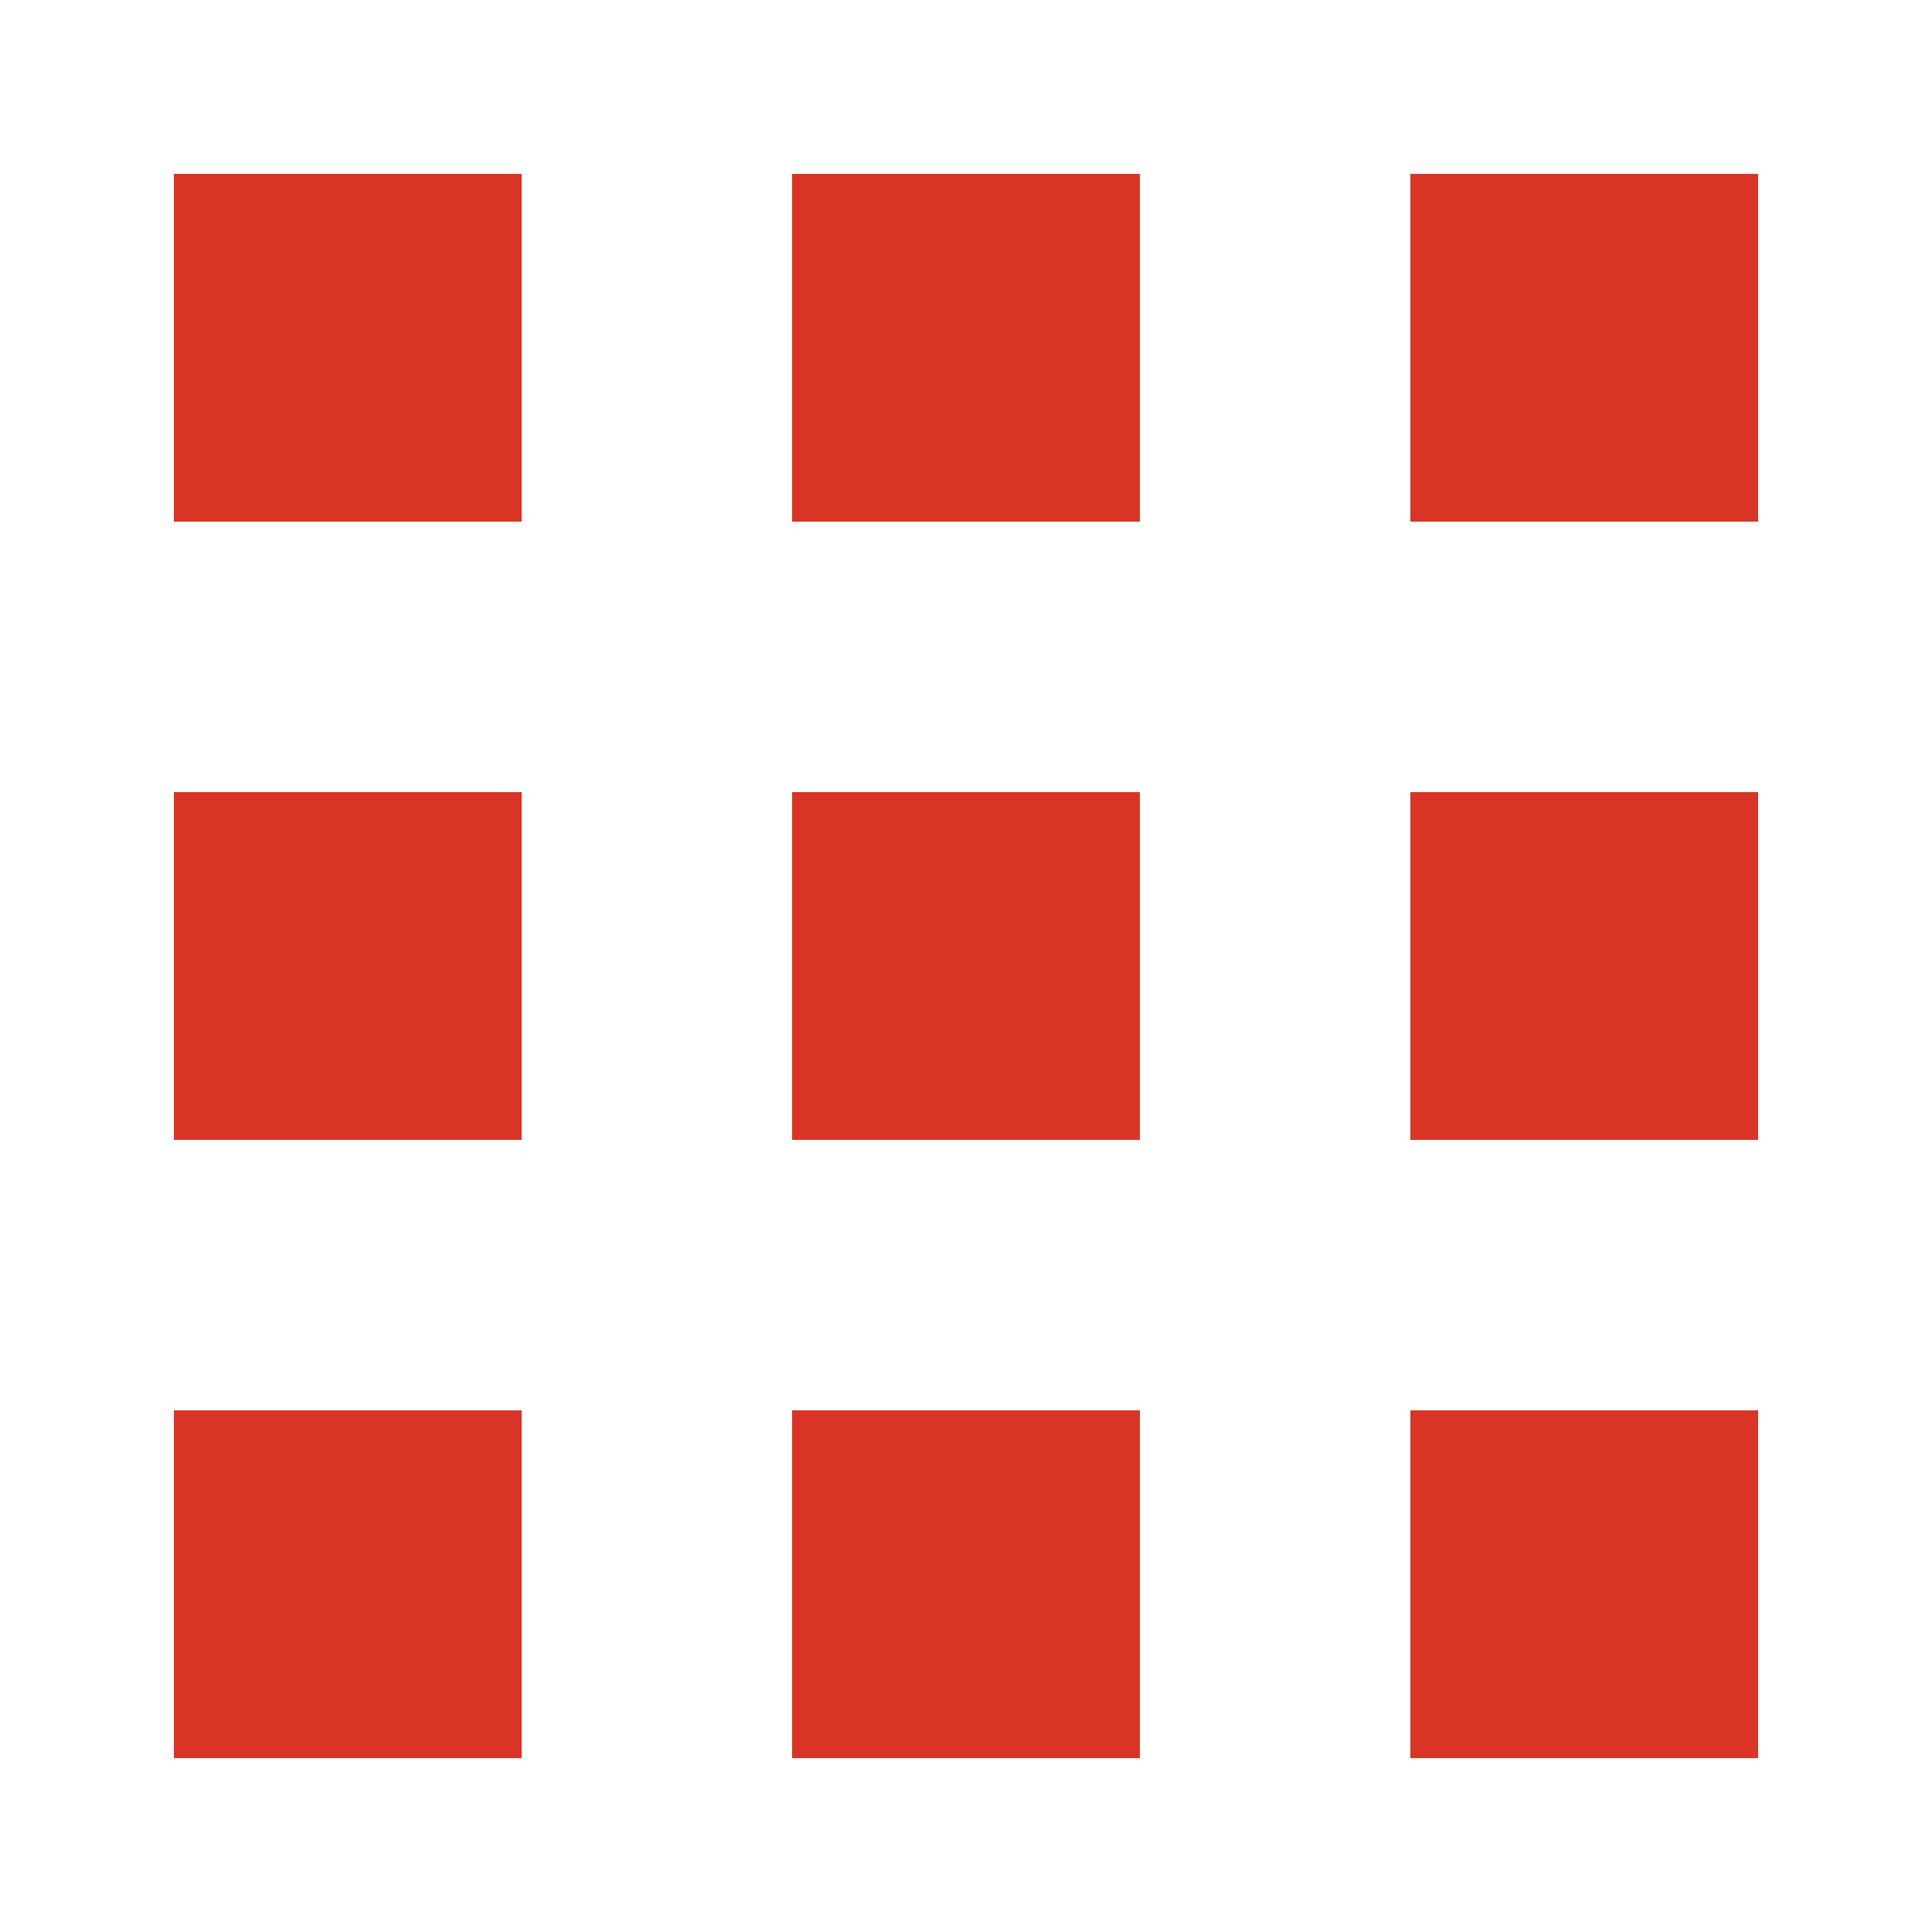
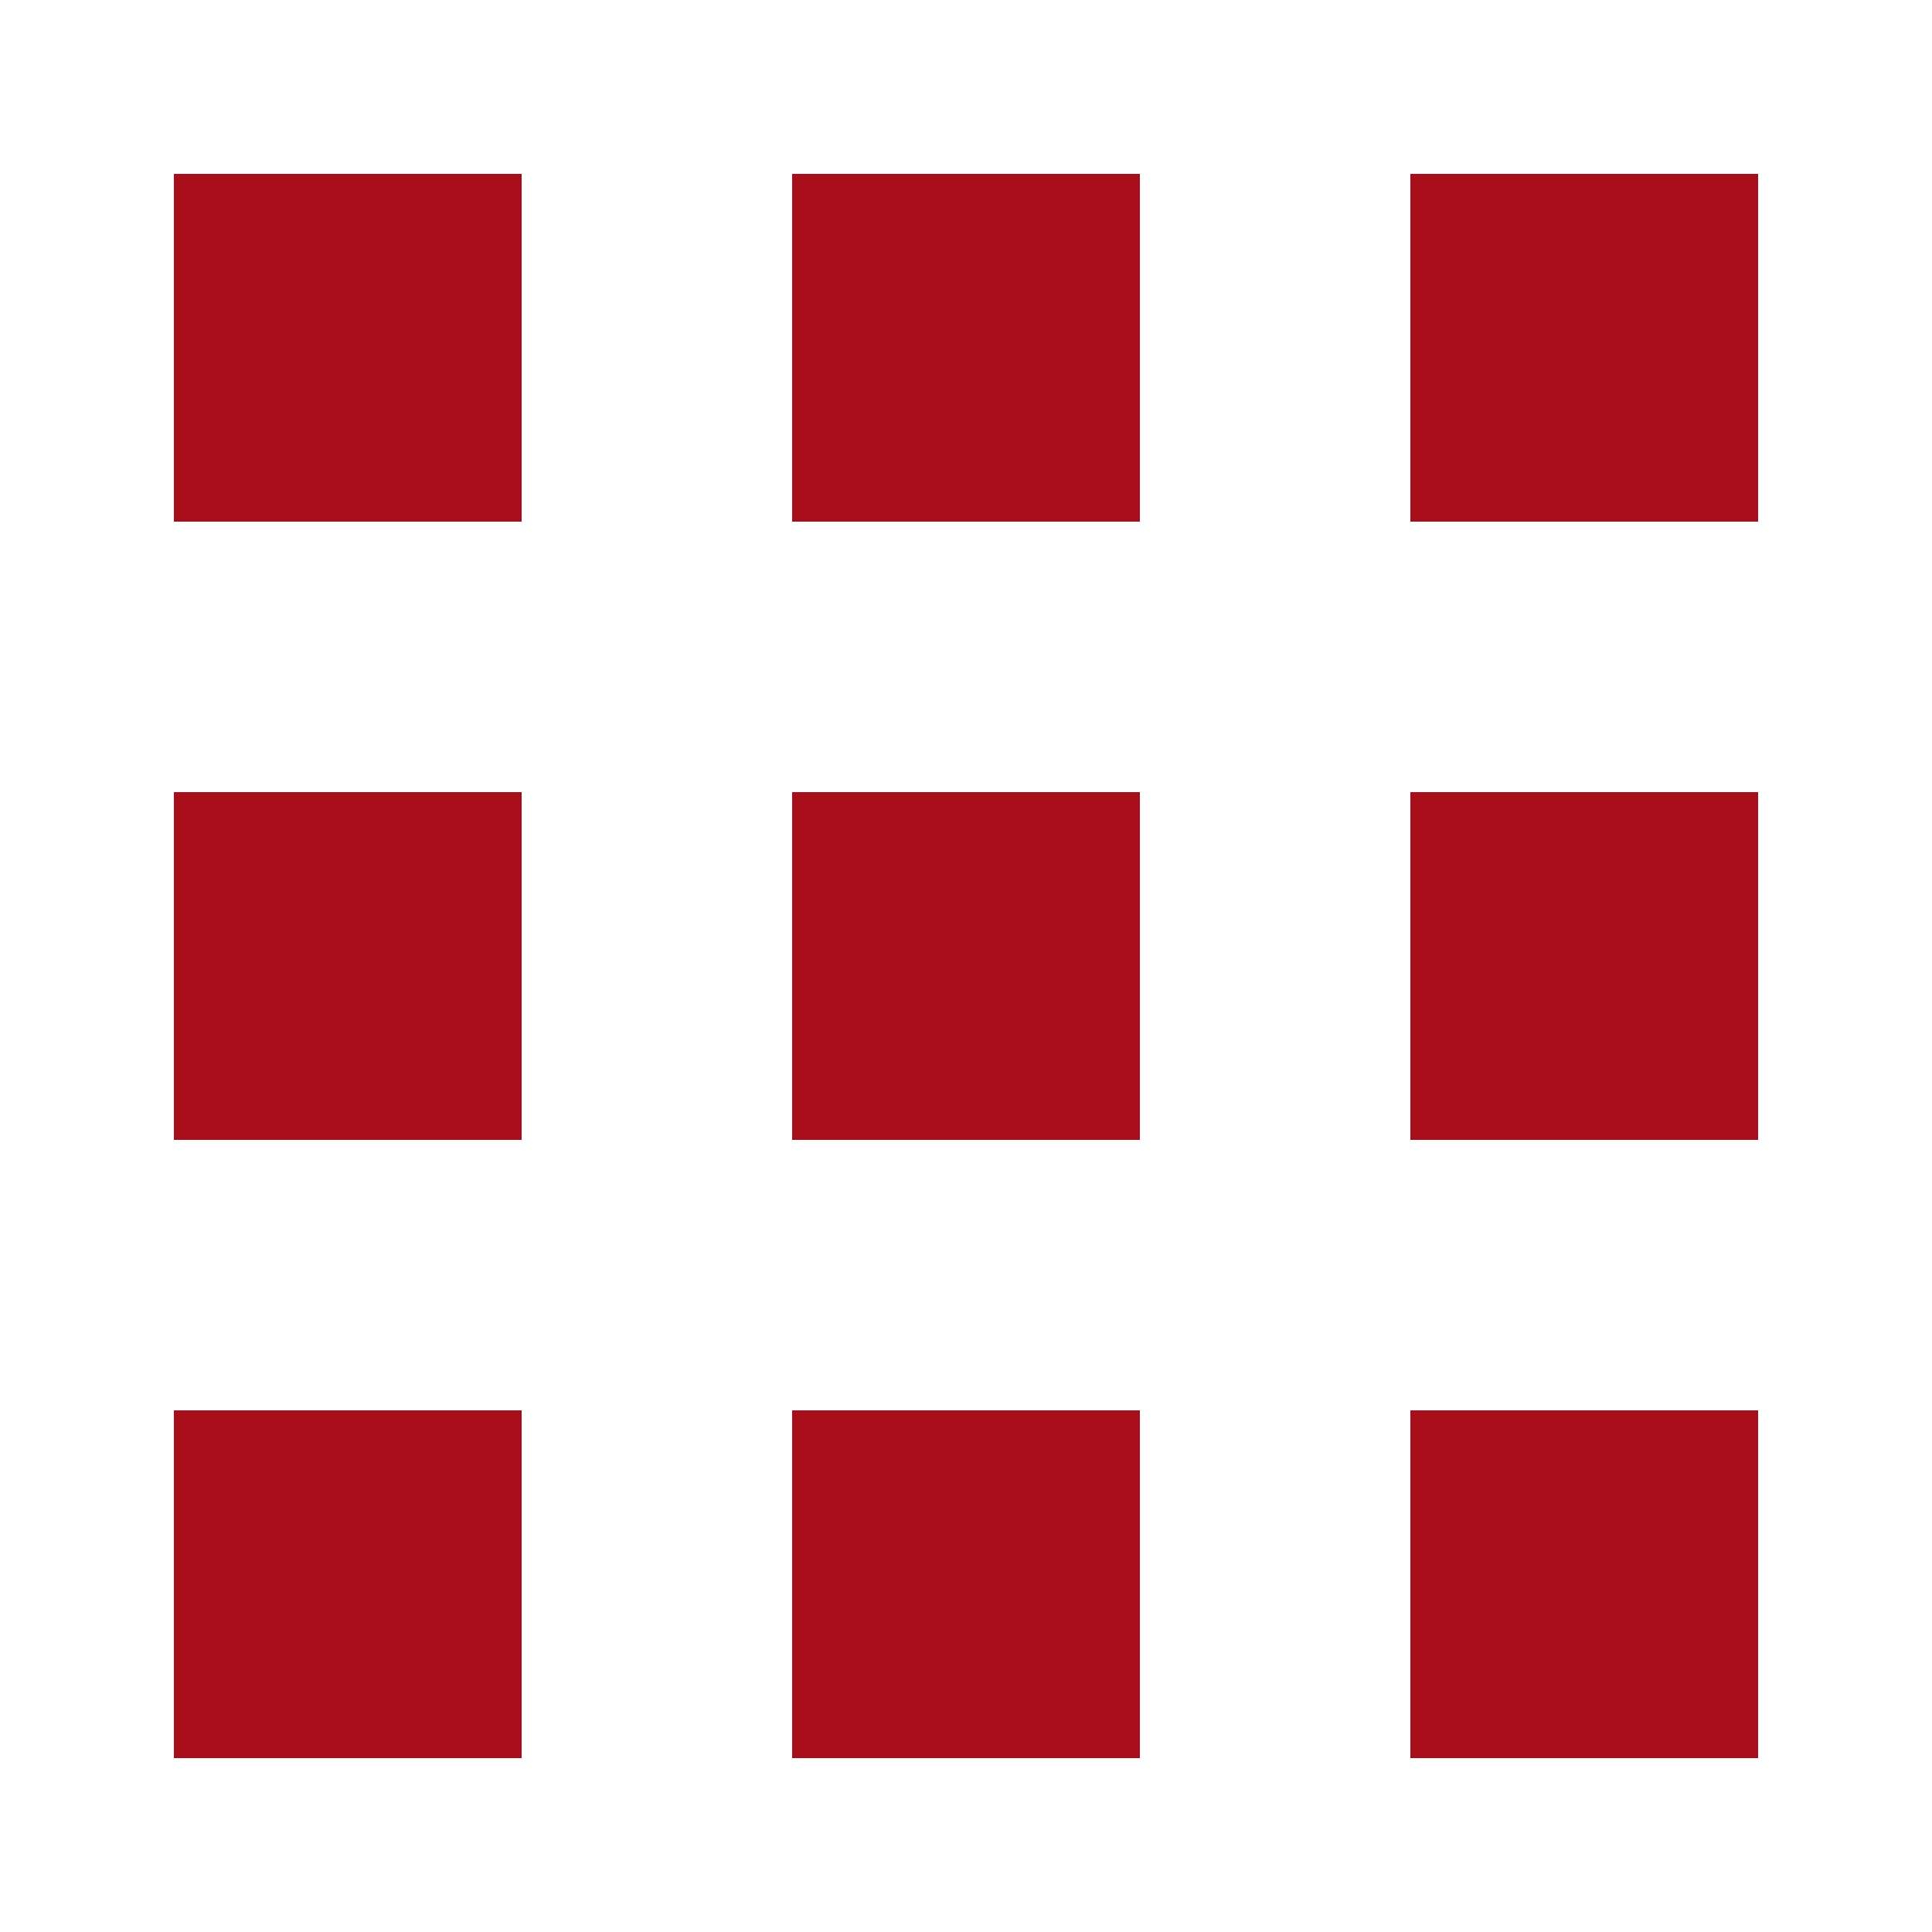
<svg xmlns="http://www.w3.org/2000/svg" width="100" height="100" viewBox="0 0 100 100" fill="none">
-   <rect x="9" y="9" width="18" height="18" fill="#DA3426" />
-   <rect x="41" y="9" width="18" height="18" fill="#DA3426" />
-   <rect x="73" y="9" width="18" height="18" fill="#DA3426" />
-   <rect x="9" y="41" width="18" height="18" fill="#DA3426" />
-   <rect x="41" y="41" width="18" height="18" fill="#DA3426" />
-   <rect x="73" y="41" width="18" height="18" fill="#DA3426" />
-   <rect x="9" y="73" width="18" height="18" fill="#DA3426" />
-   <rect x="41" y="73" width="18" height="18" fill="#DA3426" />
-   <rect x="73" y="73" width="18" height="18" fill="#DA3426" />
+   <path d="M27 9H9V27H27V9Z" fill="#A80D1C" />
+   <path d="M59 9H41V27H59V9Z" fill="#A80D1C" />
+   <path d="M91 9H73V27H91V9Z" fill="#A80D1C" />
+   <path d="M27 41H9V59H27V41Z" fill="#A80D1C" />
+   <path d="M59 41H41V59H59V41Z" fill="#A80D1C" />
+   <path d="M91 41H73V59H91V41Z" fill="#A80D1C" />
+   <path d="M27 73H9V91H27V73Z" fill="#A80D1C" />
+   <path d="M59 73H41V91H59V73Z" fill="#A80D1C" />
+   <path d="M91 73H73V91H91V73Z" fill="#A80D1C" />
</svg>
